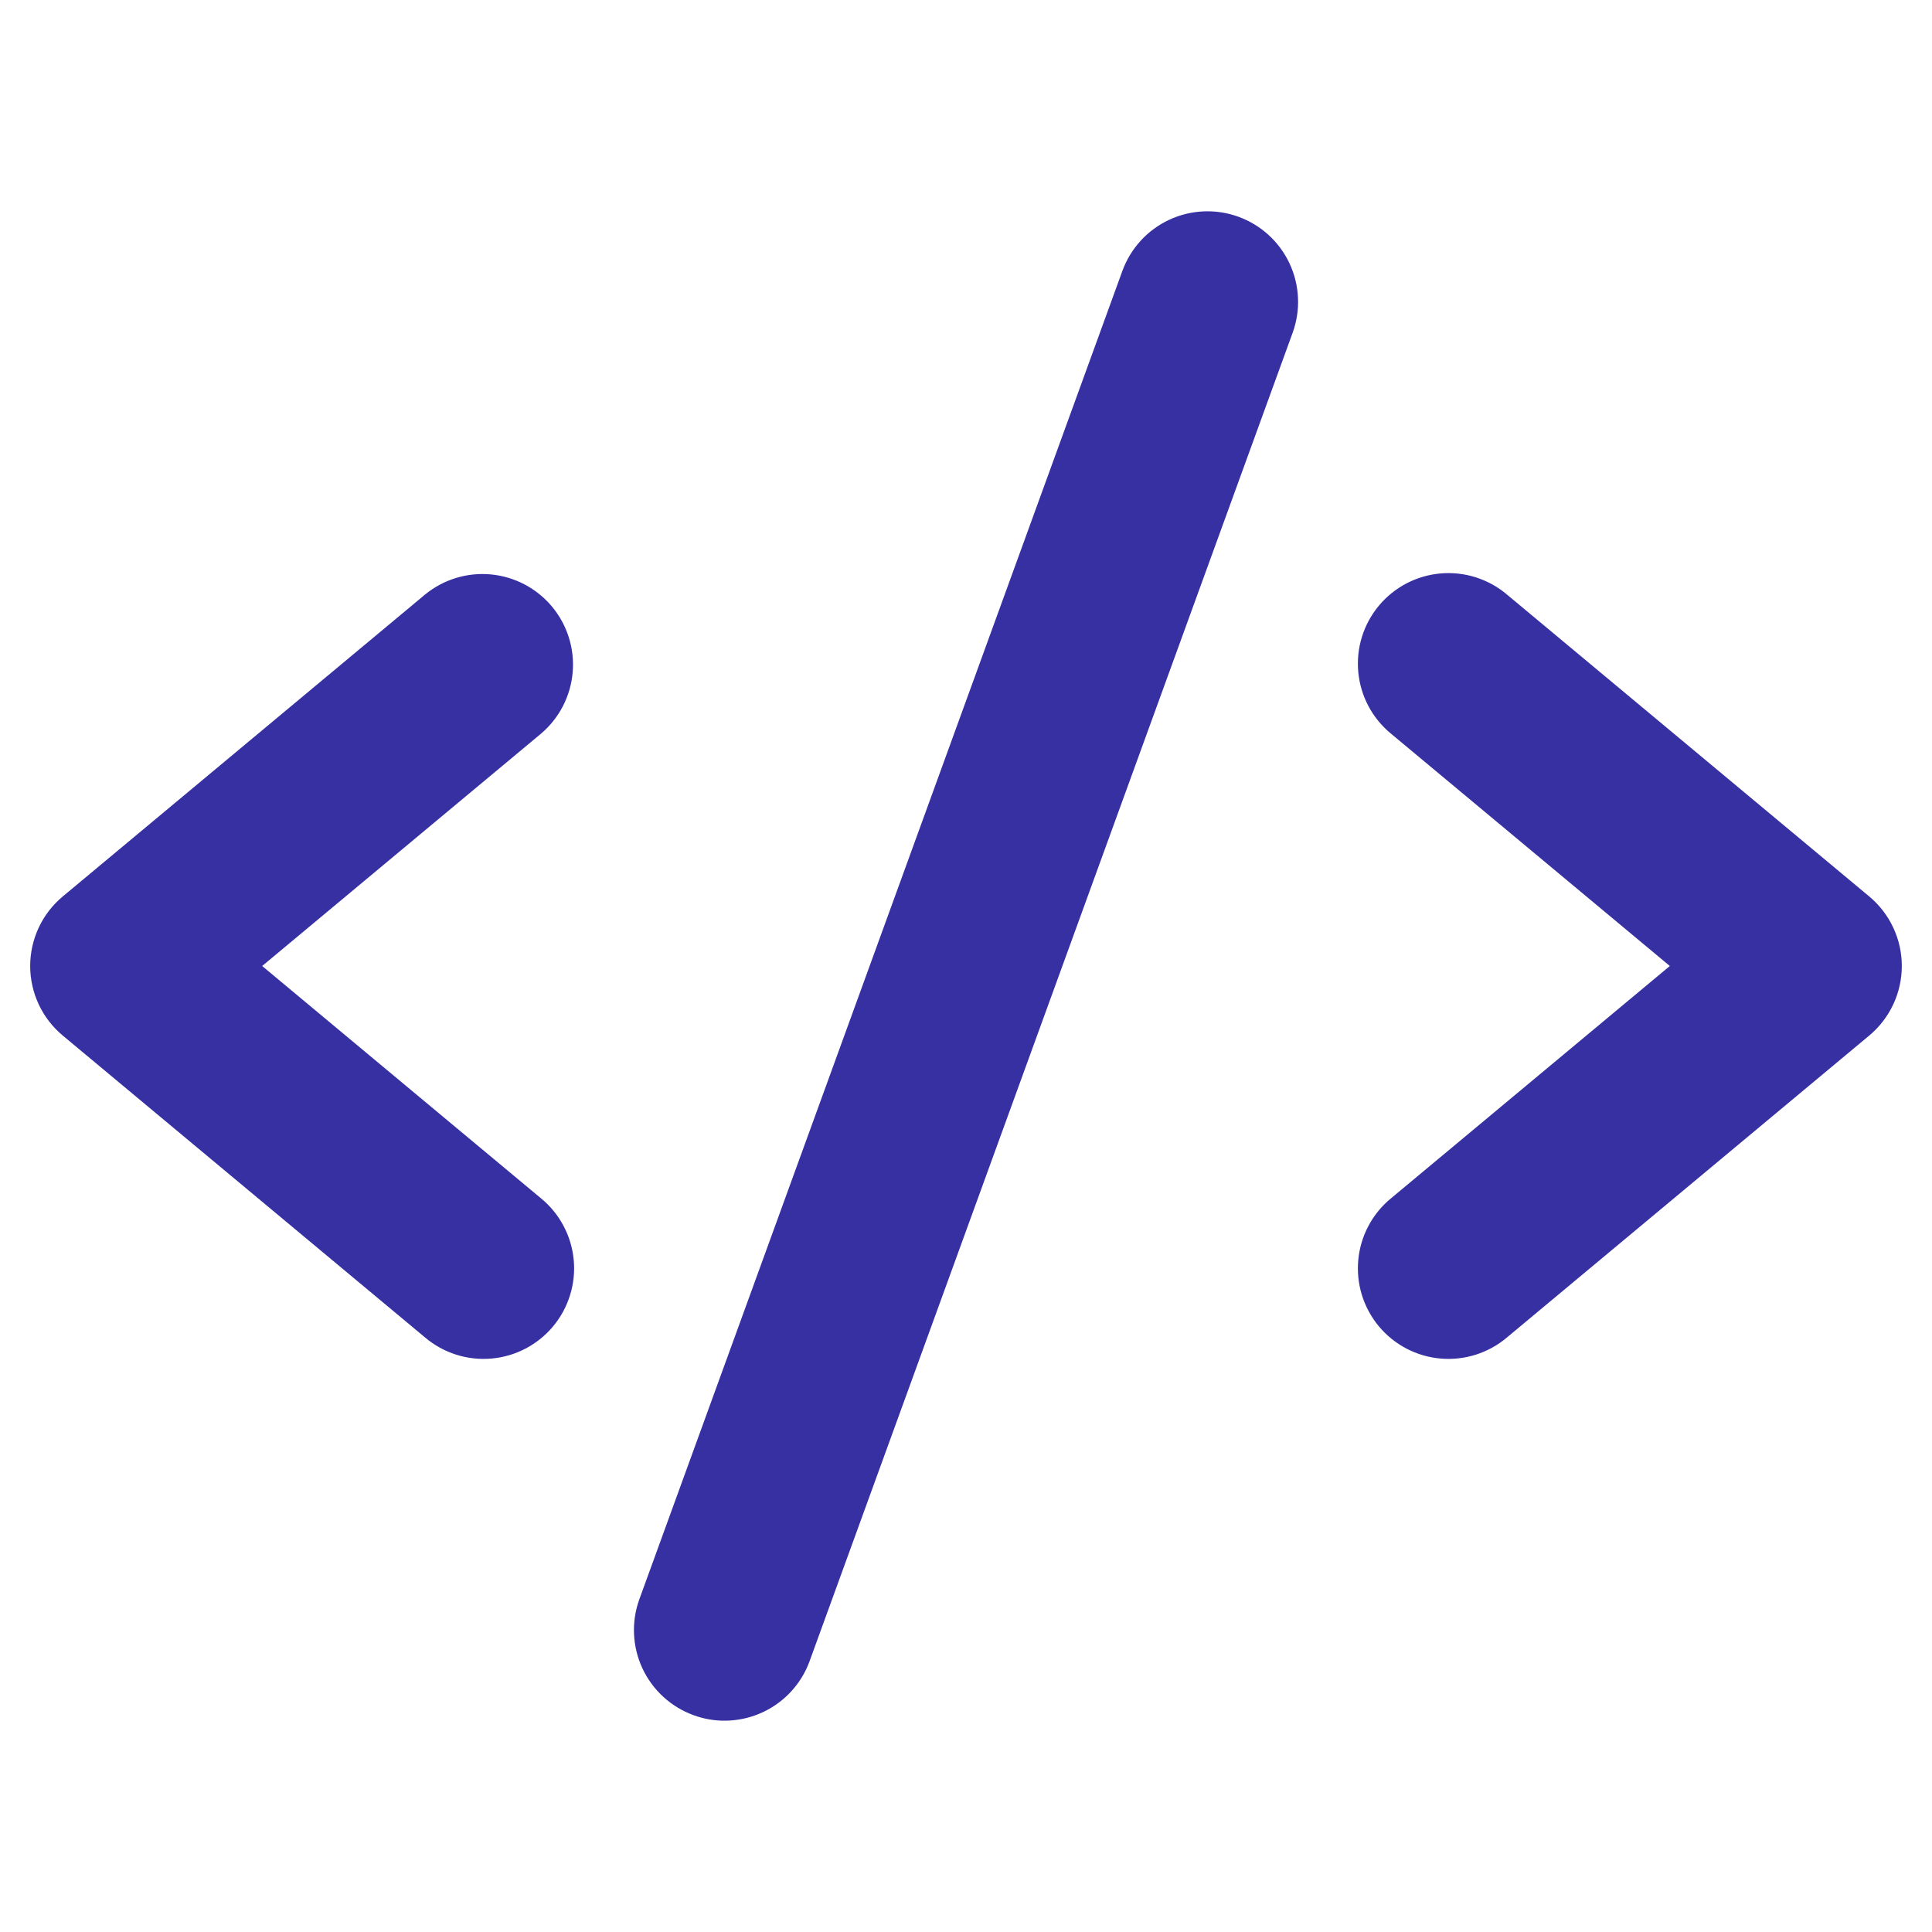
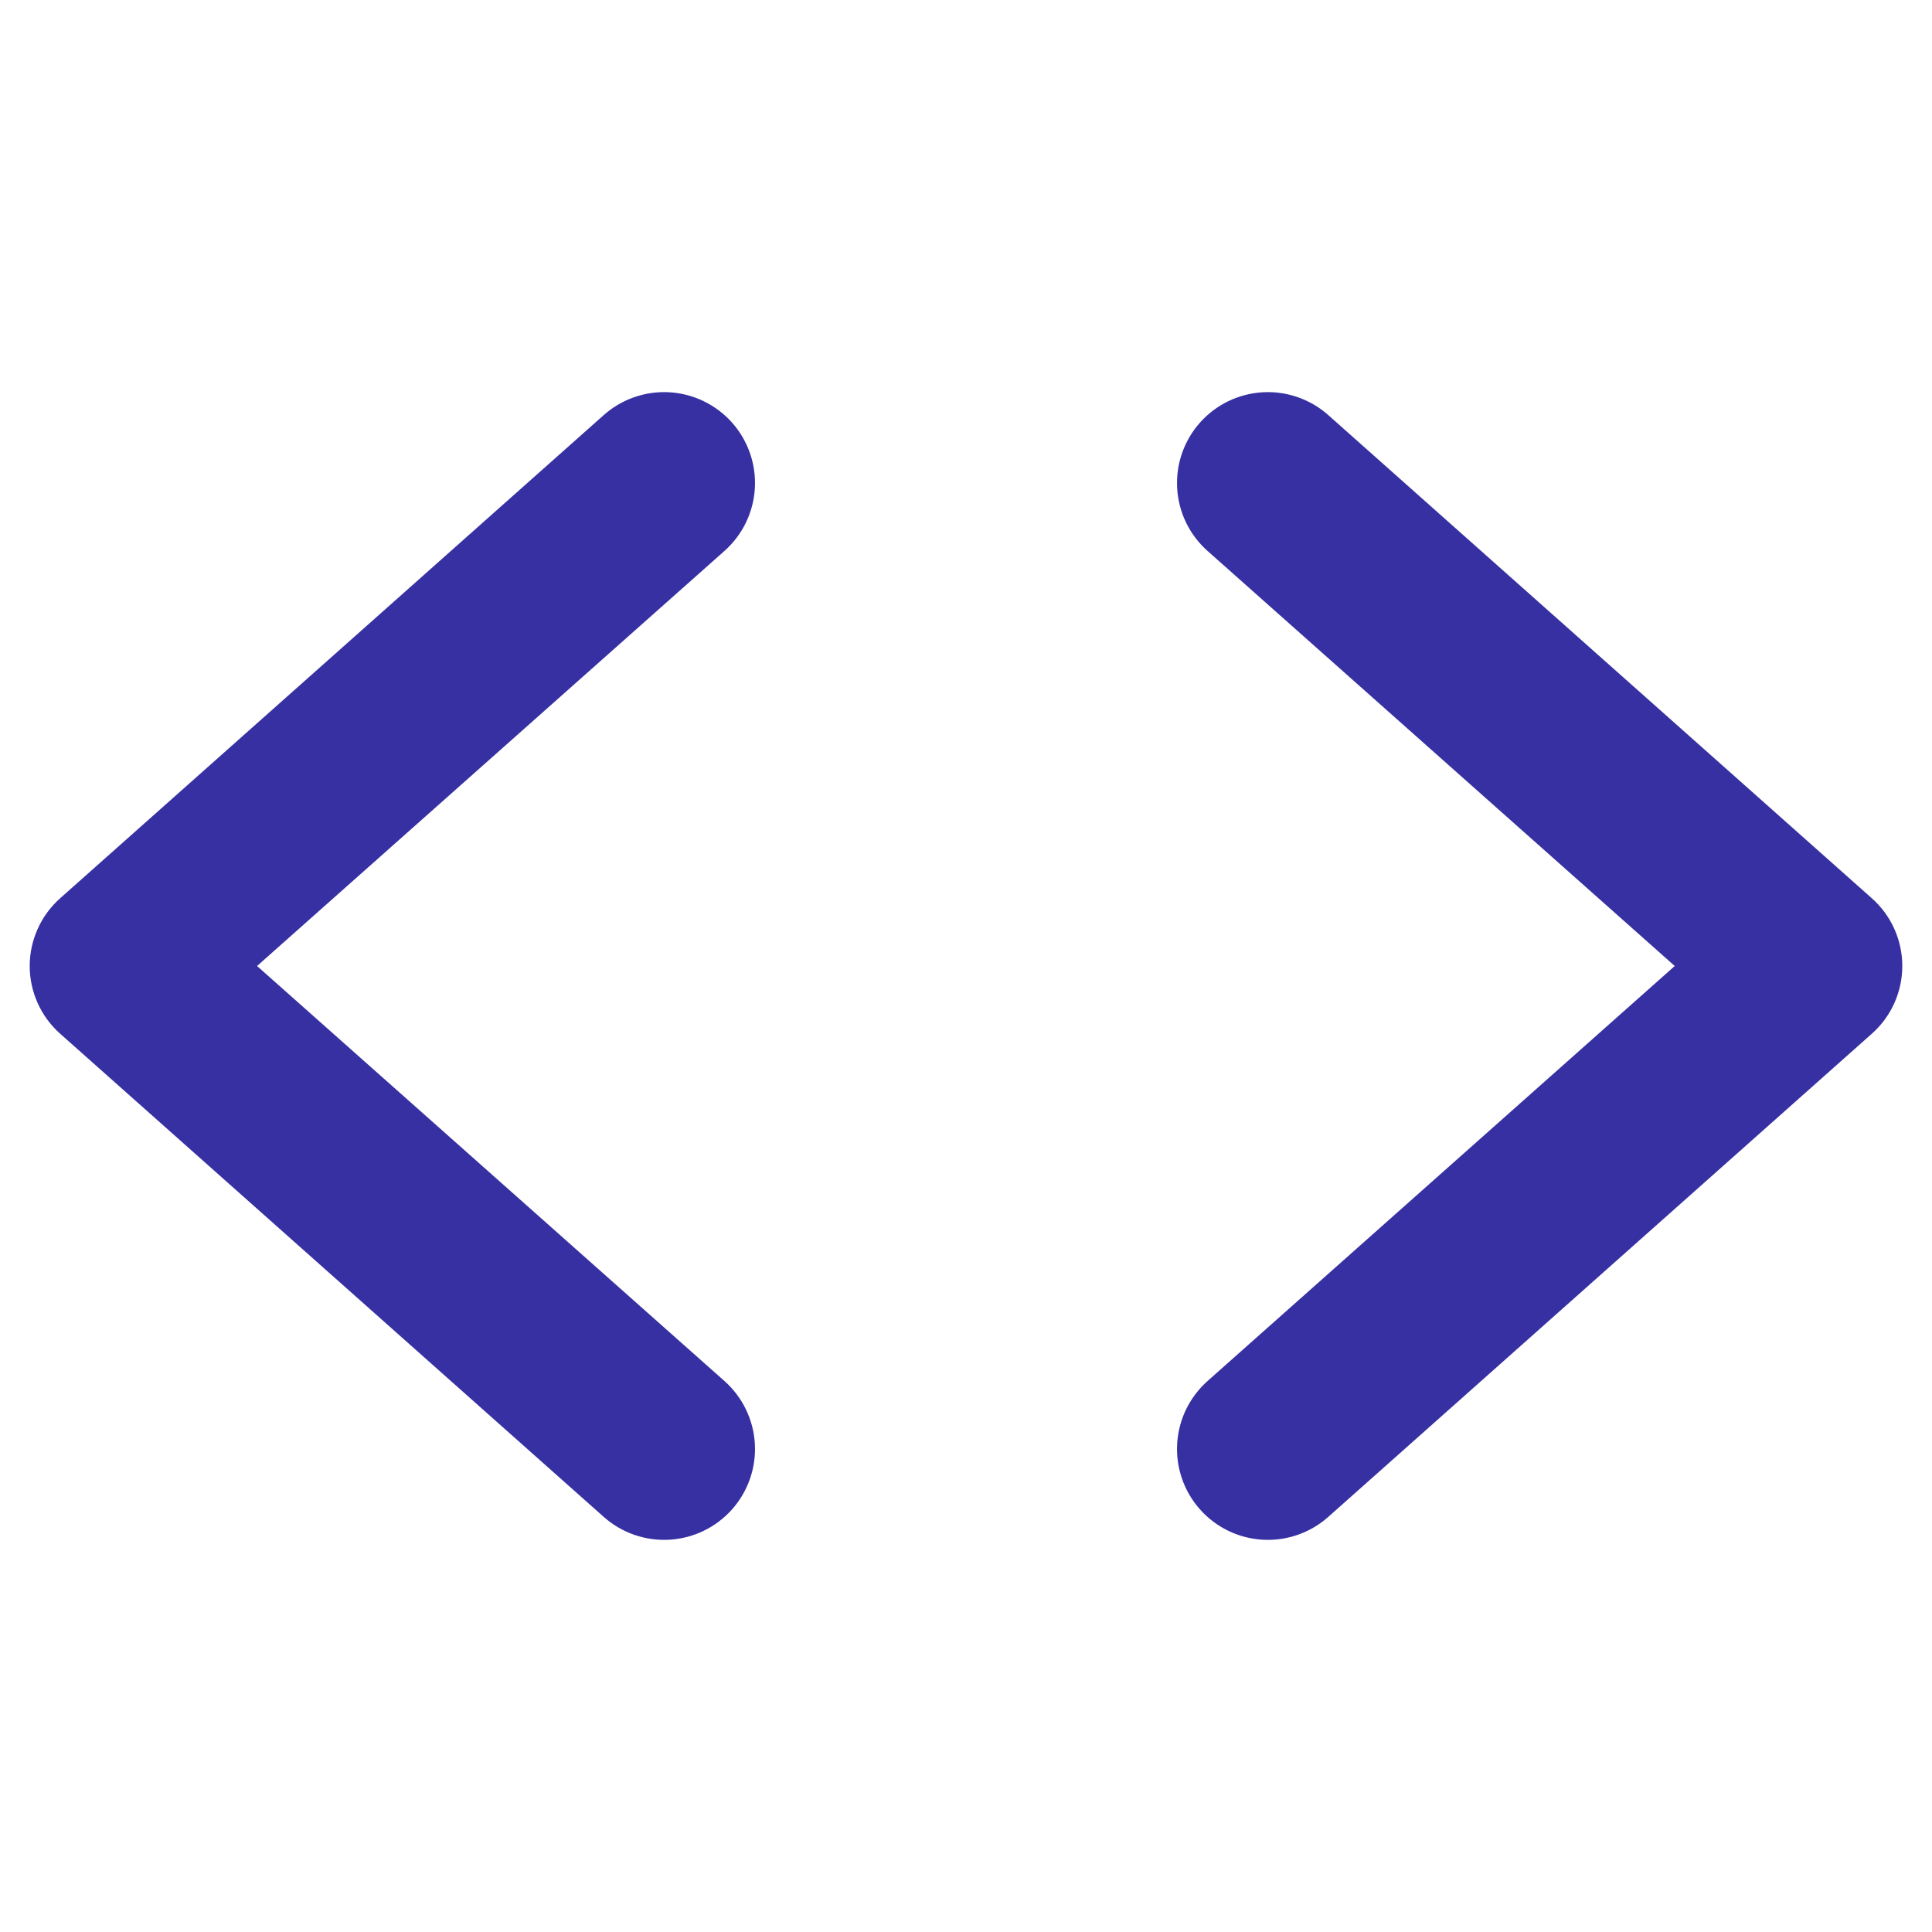
<svg xmlns="http://www.w3.org/2000/svg" width="80" height="80" viewBox="0 0 80 80" fill="none">
-   <path d="M22.4 30.381L10.856 40L22.4 49.619C22.783 49.932 23.1 50.319 23.332 50.756C23.565 51.193 23.709 51.671 23.756 52.164C23.803 52.657 23.752 53.154 23.605 53.627C23.459 54.1 23.221 54.539 22.904 54.919C22.587 55.3 22.198 55.613 21.76 55.843C21.321 56.072 20.841 56.212 20.348 56.255C19.855 56.298 19.358 56.243 18.887 56.093C18.415 55.943 17.978 55.701 17.6 55.381L2.6 42.881C2.177 42.529 1.837 42.089 1.604 41.591C1.371 41.093 1.25 40.55 1.25 40C1.25 39.45 1.371 38.907 1.604 38.409C1.837 37.911 2.177 37.471 2.6 37.119L17.6 24.619C18.365 23.992 19.347 23.692 20.332 23.786C21.317 23.88 22.225 24.359 22.858 25.119C23.491 25.879 23.799 26.859 23.713 27.845C23.627 28.83 23.155 29.742 22.4 30.381ZM77.4 37.119L62.4 24.619C62.022 24.299 61.585 24.057 61.113 23.907C60.641 23.757 60.145 23.702 59.651 23.745C59.158 23.788 58.679 23.928 58.24 24.157C57.801 24.387 57.412 24.7 57.095 25.081C56.779 25.461 56.54 25.9 56.394 26.373C56.248 26.846 56.197 27.343 56.244 27.836C56.291 28.329 56.434 28.807 56.667 29.244C56.9 29.681 57.217 30.067 57.6 30.381L69.144 40L57.6 49.619C57.217 49.932 56.9 50.319 56.667 50.756C56.434 51.193 56.291 51.671 56.244 52.164C56.197 52.657 56.248 53.154 56.394 53.627C56.54 54.1 56.779 54.539 57.095 54.919C57.412 55.3 57.801 55.613 58.24 55.843C58.679 56.072 59.158 56.212 59.651 56.255C60.145 56.298 60.641 56.243 61.113 56.093C61.585 55.943 62.022 55.701 62.4 55.381L77.4 42.881C77.822 42.529 78.162 42.089 78.395 41.591C78.629 41.093 78.75 40.55 78.75 40C78.75 39.45 78.629 38.907 78.395 38.409C78.162 37.911 77.822 37.471 77.4 37.119ZM51.281 8.975C50.818 8.807 50.327 8.731 49.834 8.753C49.343 8.774 48.859 8.893 48.413 9.101C47.967 9.31 47.566 9.604 47.233 9.967C46.901 10.331 46.643 10.756 46.475 11.219L26.475 66.219C26.136 67.153 26.182 68.184 26.602 69.085C27.023 69.985 27.784 70.682 28.719 71.022C29.129 71.173 29.563 71.251 30 71.25C30.77 71.25 31.521 71.013 32.152 70.572C32.782 70.13 33.262 69.505 33.525 68.781L53.525 13.781C53.693 13.318 53.769 12.827 53.747 12.335C53.725 11.843 53.607 11.36 53.399 10.913C53.19 10.467 52.896 10.066 52.533 9.733C52.169 9.401 51.744 9.143 51.281 8.975Z" fill="#3730A3" />
+   <path d="M30 22.812L10.644 40L30 57.187C30.746 57.85 31.198 58.783 31.257 59.779C31.315 60.775 30.976 61.754 30.313 62.5C29.649 63.246 28.717 63.698 27.721 63.756C26.725 63.815 25.746 63.475 25 62.812L2.5 42.812C2.101 42.461 1.781 42.028 1.563 41.543C1.344 41.058 1.23 40.532 1.23 40C1.23 39.468 1.344 38.942 1.563 38.457C1.781 37.972 2.101 37.539 2.5 37.187L25 17.187C25.746 16.524 26.725 16.185 27.721 16.243C28.717 16.302 29.649 16.754 30.313 17.5C30.976 18.246 31.315 19.225 31.257 20.221C31.198 21.217 30.746 22.149 30 22.812ZM77.5 37.187L55 17.187C54.631 16.859 54.2 16.607 53.733 16.445C53.267 16.283 52.772 16.214 52.279 16.243C51.786 16.273 51.303 16.398 50.858 16.614C50.414 16.829 50.016 17.131 49.688 17.5C49.359 17.869 49.107 18.3 48.945 18.767C48.783 19.233 48.715 19.728 48.744 20.221C48.773 20.714 48.898 21.197 49.114 21.642C49.33 22.086 49.631 22.484 50 22.812L69.347 40L50 57.187C49.631 57.516 49.33 57.914 49.114 58.358C48.898 58.803 48.773 59.286 48.744 59.779C48.715 60.272 48.783 60.767 48.945 61.233C49.107 61.7 49.359 62.131 49.688 62.5C50.016 62.869 50.414 63.17 50.858 63.386C51.303 63.602 51.786 63.727 52.279 63.756C52.772 63.785 53.267 63.717 53.733 63.555C54.2 63.393 54.631 63.141 55 62.812L77.5 42.812C77.899 42.461 78.219 42.028 78.438 41.543C78.656 41.058 78.77 40.532 78.77 40C78.77 39.468 78.656 38.942 78.438 38.457C78.219 37.972 77.899 37.539 77.5 37.187Z" fill="#3730A3" />
</svg>
